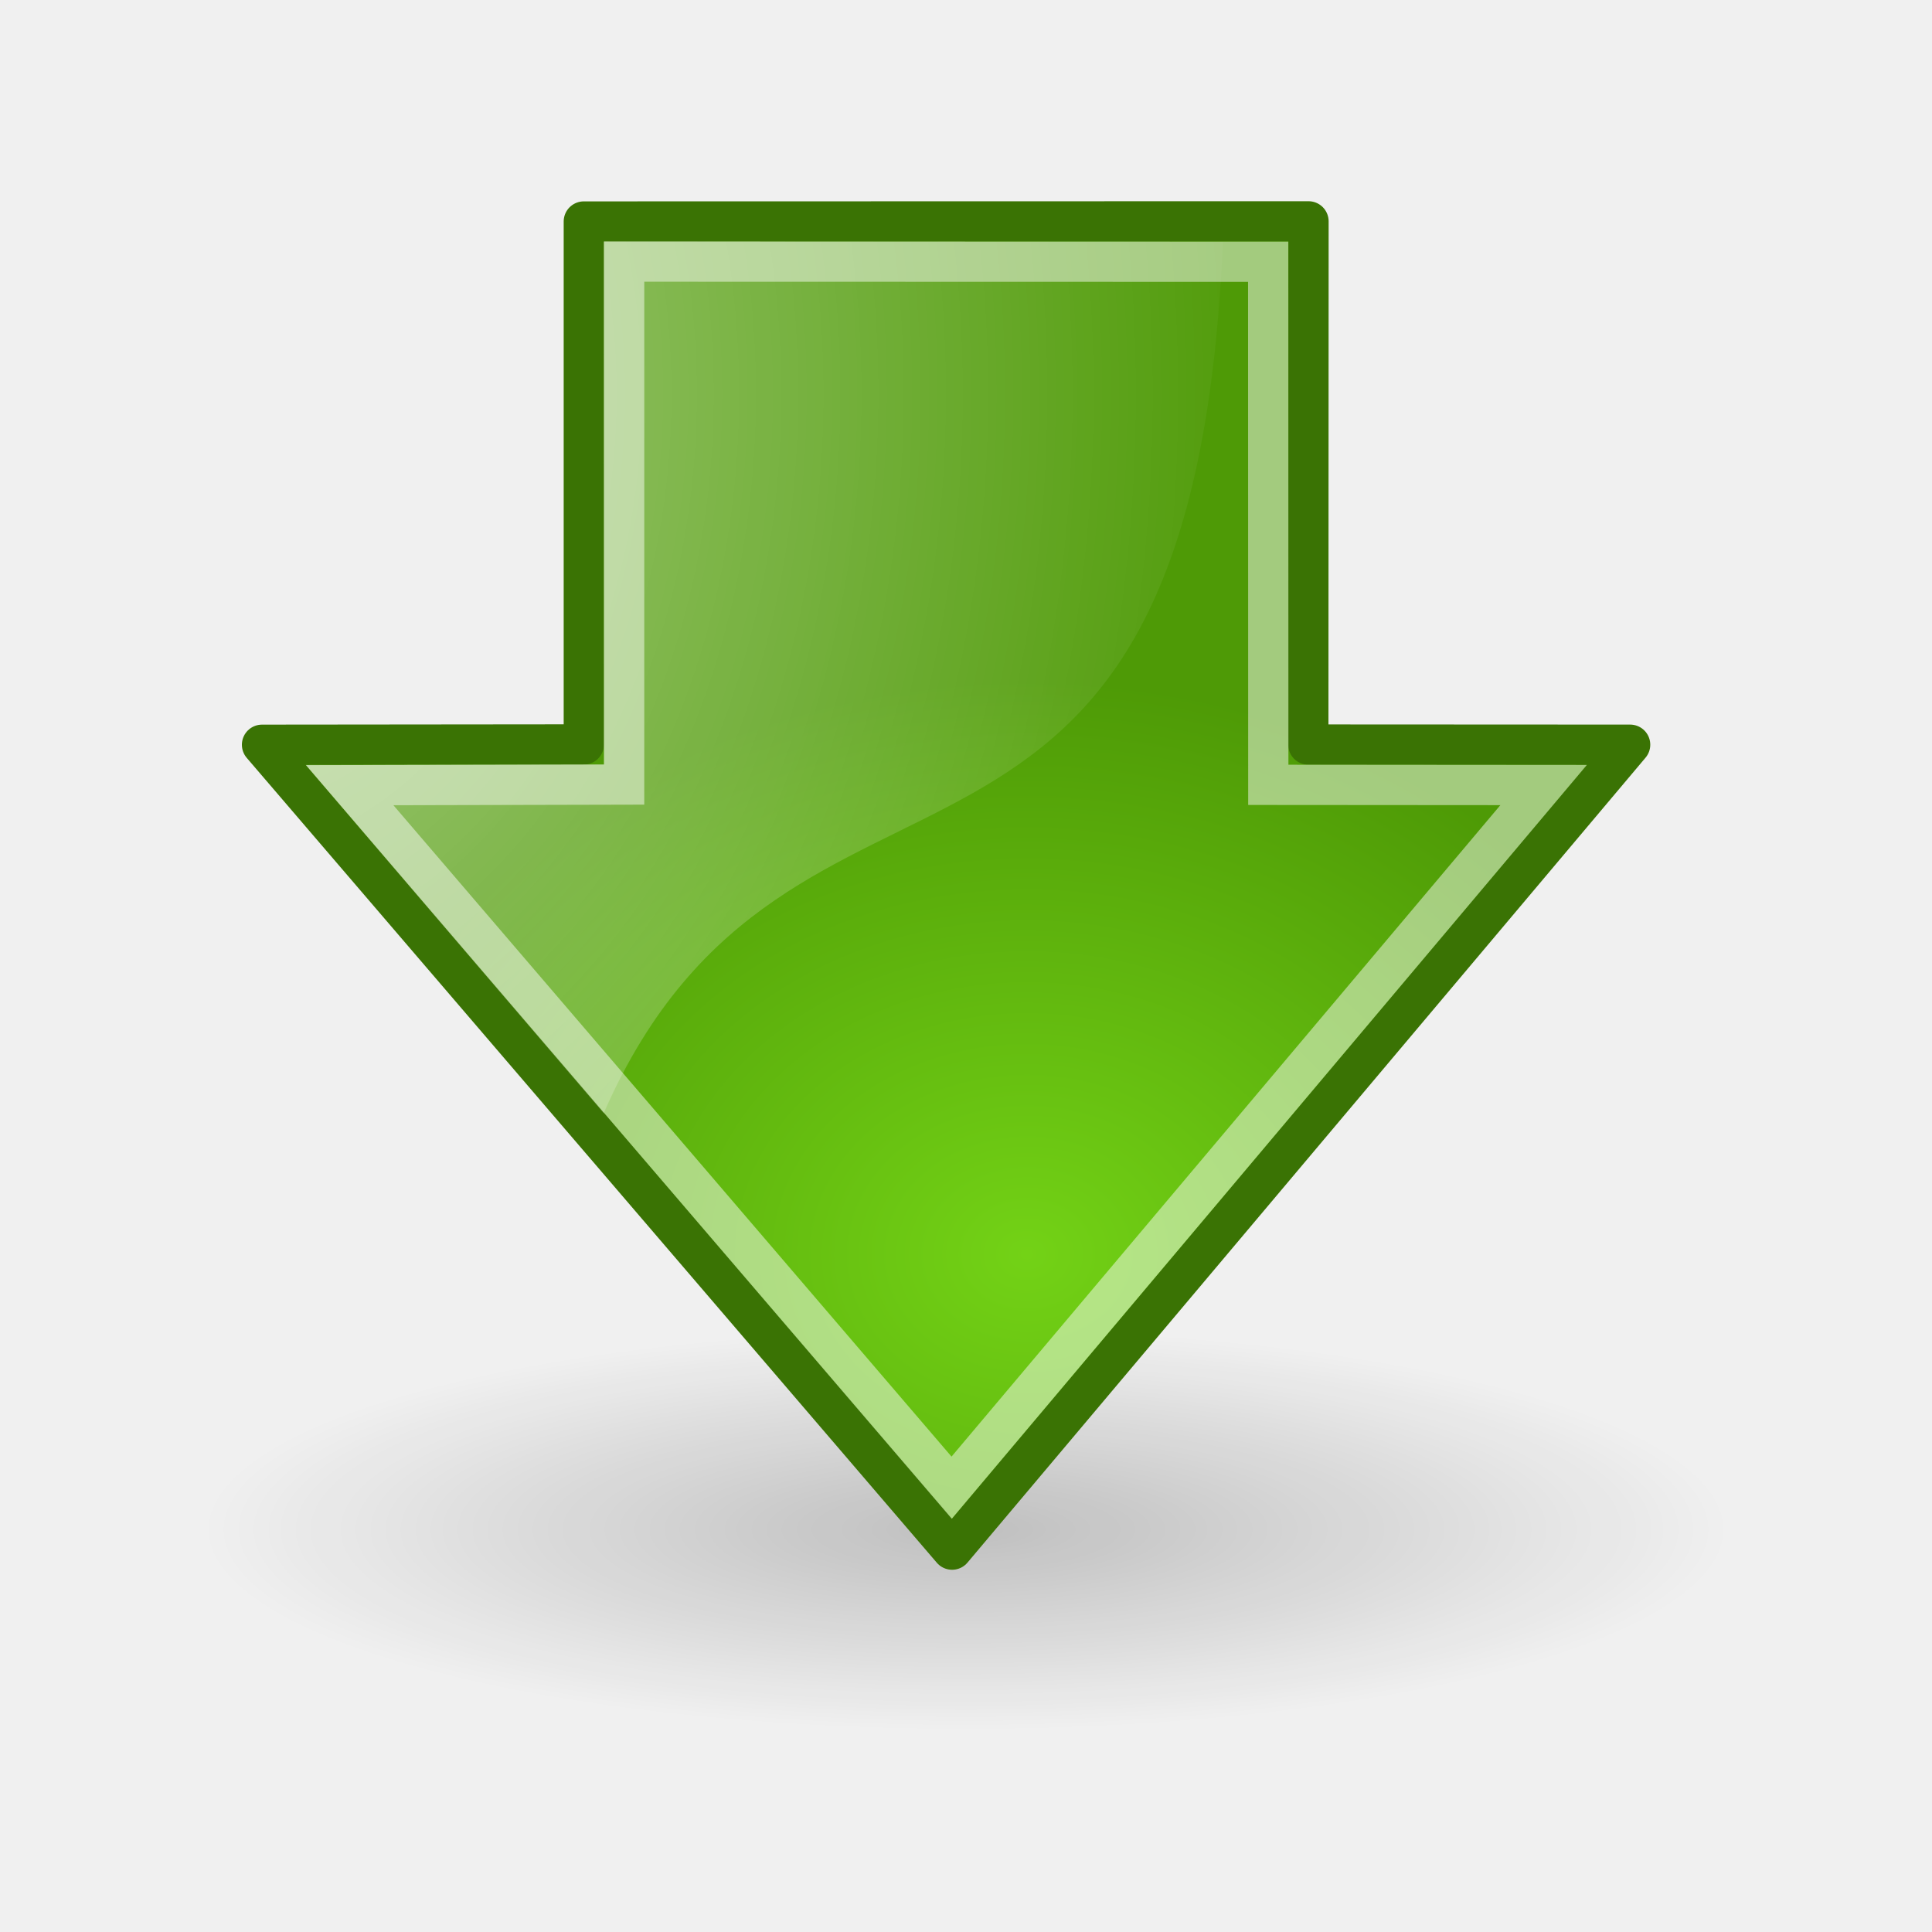
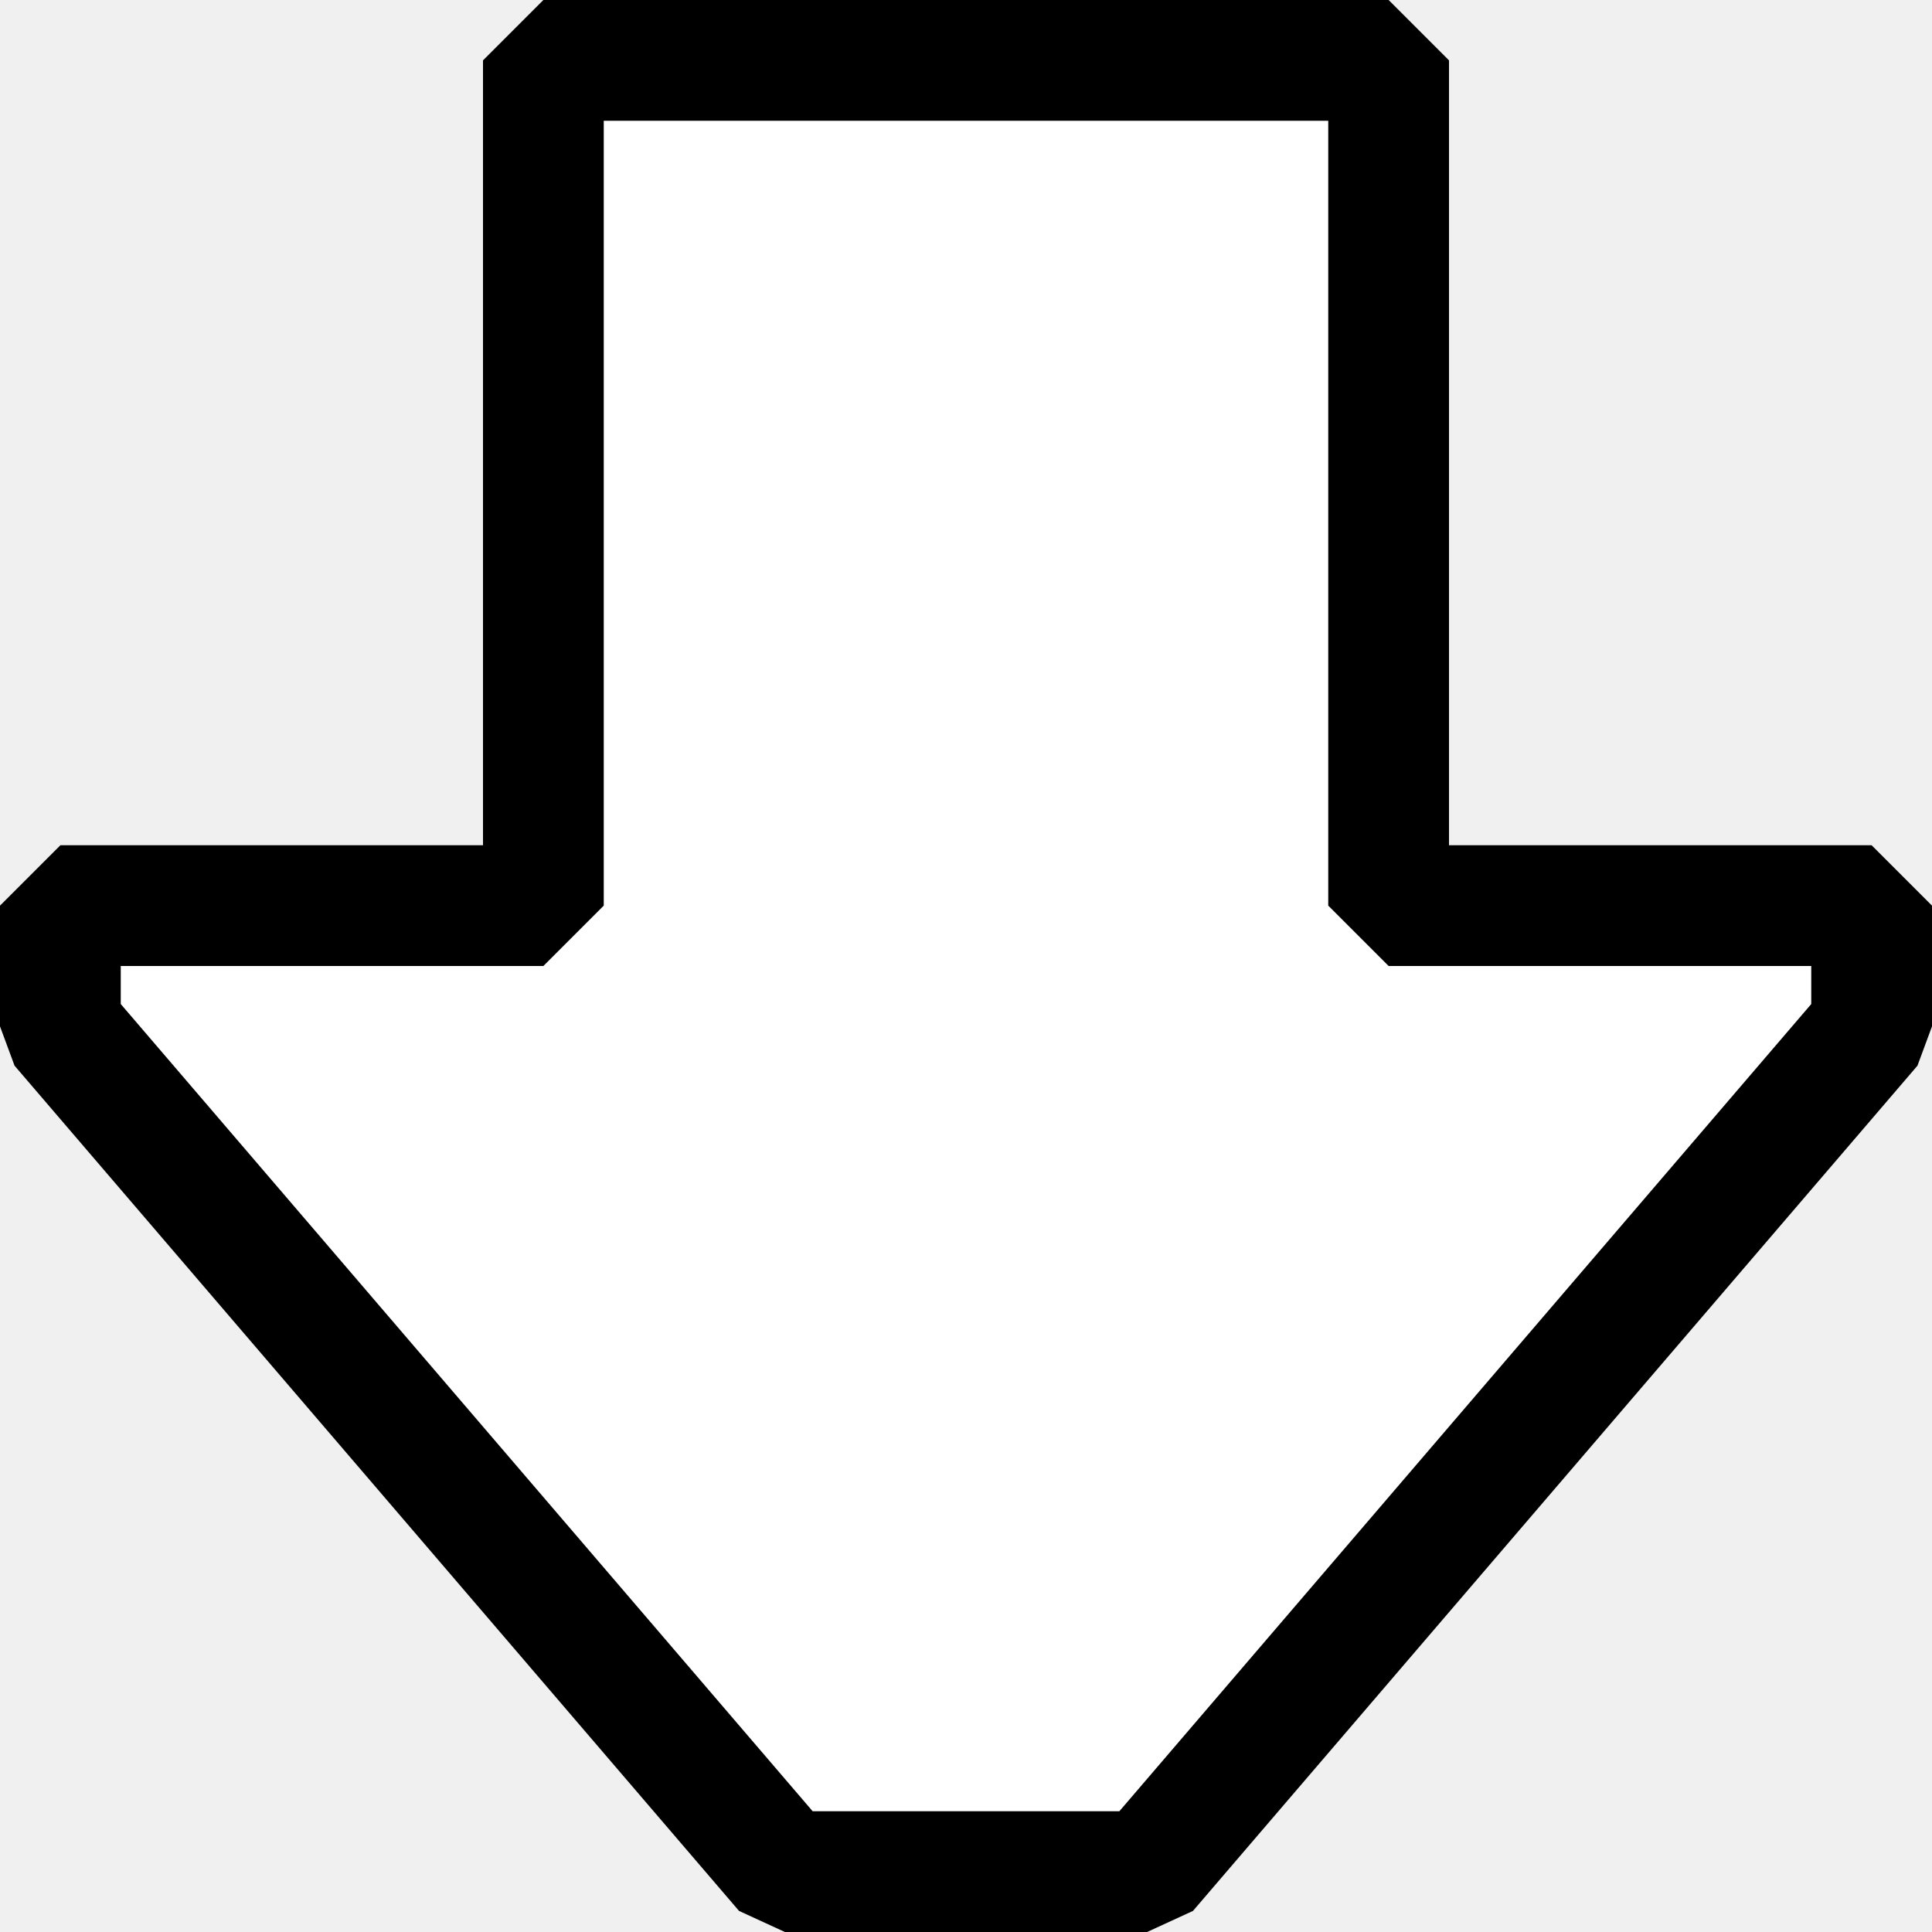
- <svg xmlns="http://www.w3.org/2000/svg" viewBox="0 0 48 48">
-   <defs>
-     <radialGradient cx="24.837" cy="36.421" gradientTransform="matrix(1,0,0,.53672,1.614716e-15,16.87306)" gradientUnits="userSpaceOnUse" id="radialGradient1444" r="15.645">
-       <stop offset="0" />
-       <stop offset="1" stop-opacity="0" />
-     </radialGradient>
-     <radialGradient cx="35.293" cy="20.494" gradientTransform="matrix(1.871885e-16,-.84302,1.02017,2.265228e-16,.60644,42.58614)" gradientUnits="userSpaceOnUse" id="radialGradient1469" r="16.956">
-       <stop offset="0" stop-color="#73d216" />
-       <stop offset="1" stop-color="#4e9a06" />
-     </radialGradient>
-     <radialGradient cx="15.987" cy="1.535" gradientTransform="matrix(3.749427e-16,-2.04673,-1.55761,-2.853404e-16,44.11559,66.93275)" gradientUnits="userSpaceOnUse" id="radialGradient1471" r="17.171">
-       <stop offset="0" stop-color="#fff" />
-       <stop offset="1" stop-color="#fff" stop-opacity="0" />
-     </radialGradient>
-   </defs>
-   <path d="m40.482,36.421a15.645,8.397 0 1,1 -31.289,0 15.645,8.397 0 1,1 31.289,0z" fill="url(#radialGradient1444)" fill-rule="evenodd" opacity=".205" transform="matrix(1.21447,0,0,.59546,-6.16385,16.31275)" />
-   <g transform="matrix(-1,0,0,-1,47.02856,43.99921)">
-     <path d="m14.519,38.5 18.005-.004v-12.992l7.995-.008-17.145-19.997-16.846,19.998 7.996.004-.005,12.999z" fill="url(#radialGradient1469)" fill-rule="evenodd" stroke="#3a7304" stroke-linecap="round" stroke-linejoin="round" stroke-miterlimit="10" />
-     <path d="m39.43,24.993-7.406.012 .003,12.993-15.379-.009c.77-18.341 10.723-10.993 15.382-21.647l7.401,8.651z" fill="url(#radialGradient1471)" fill-rule="evenodd" opacity=".508" />
-     <path d="m15.521,37.496 16.001.004v-12.993l6.817-.016-14.954-17.453-14.707,17.457 6.84.005 .003,12.995z" fill="none" opacity=".481" stroke="#fff" stroke-miterlimit="10" />
+ <svg xmlns="http://www.w3.org/2000/svg" viewBox="0 0 16 16">
+   <g transform="matrix(0,1,1,0,0,0)">
+     <path d="m15.5,9.5-7,6h-1v-4h-7v-7h7v-4h1l7,6v3z" fill="#fff" stroke="#000" stroke-linejoin="bevel" stroke-miterlimit="0" />
  </g>
</svg>
